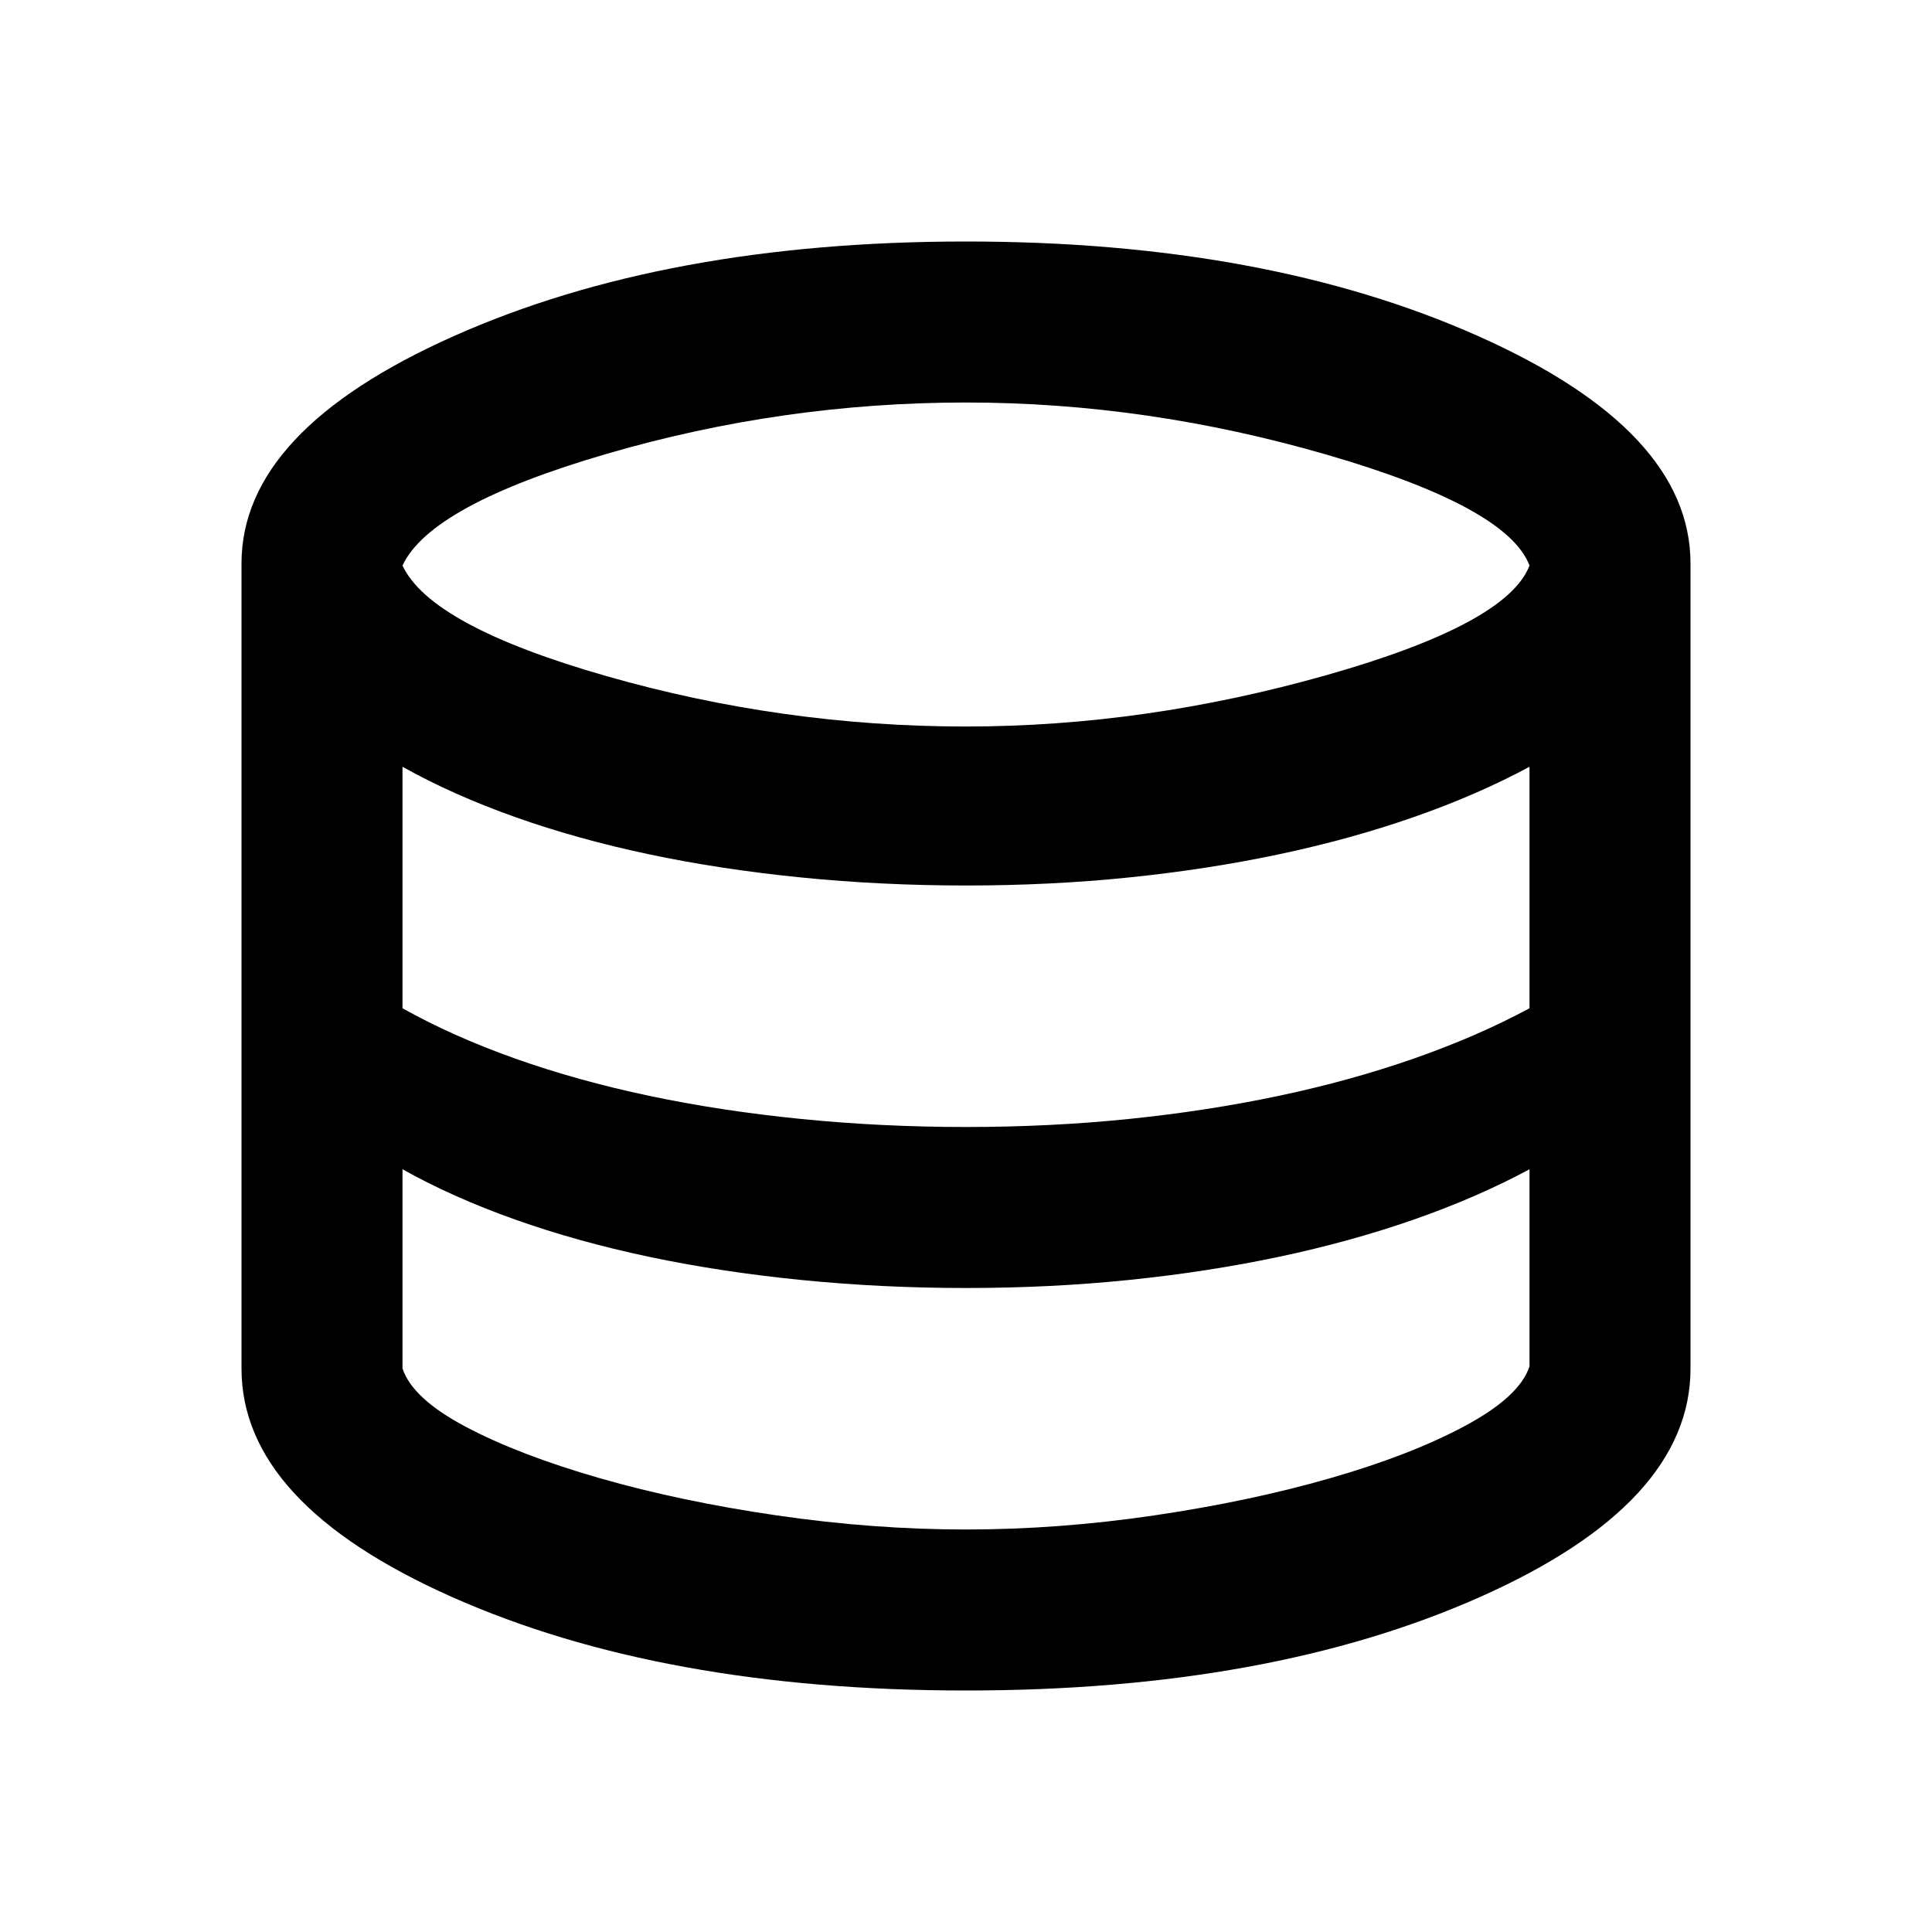
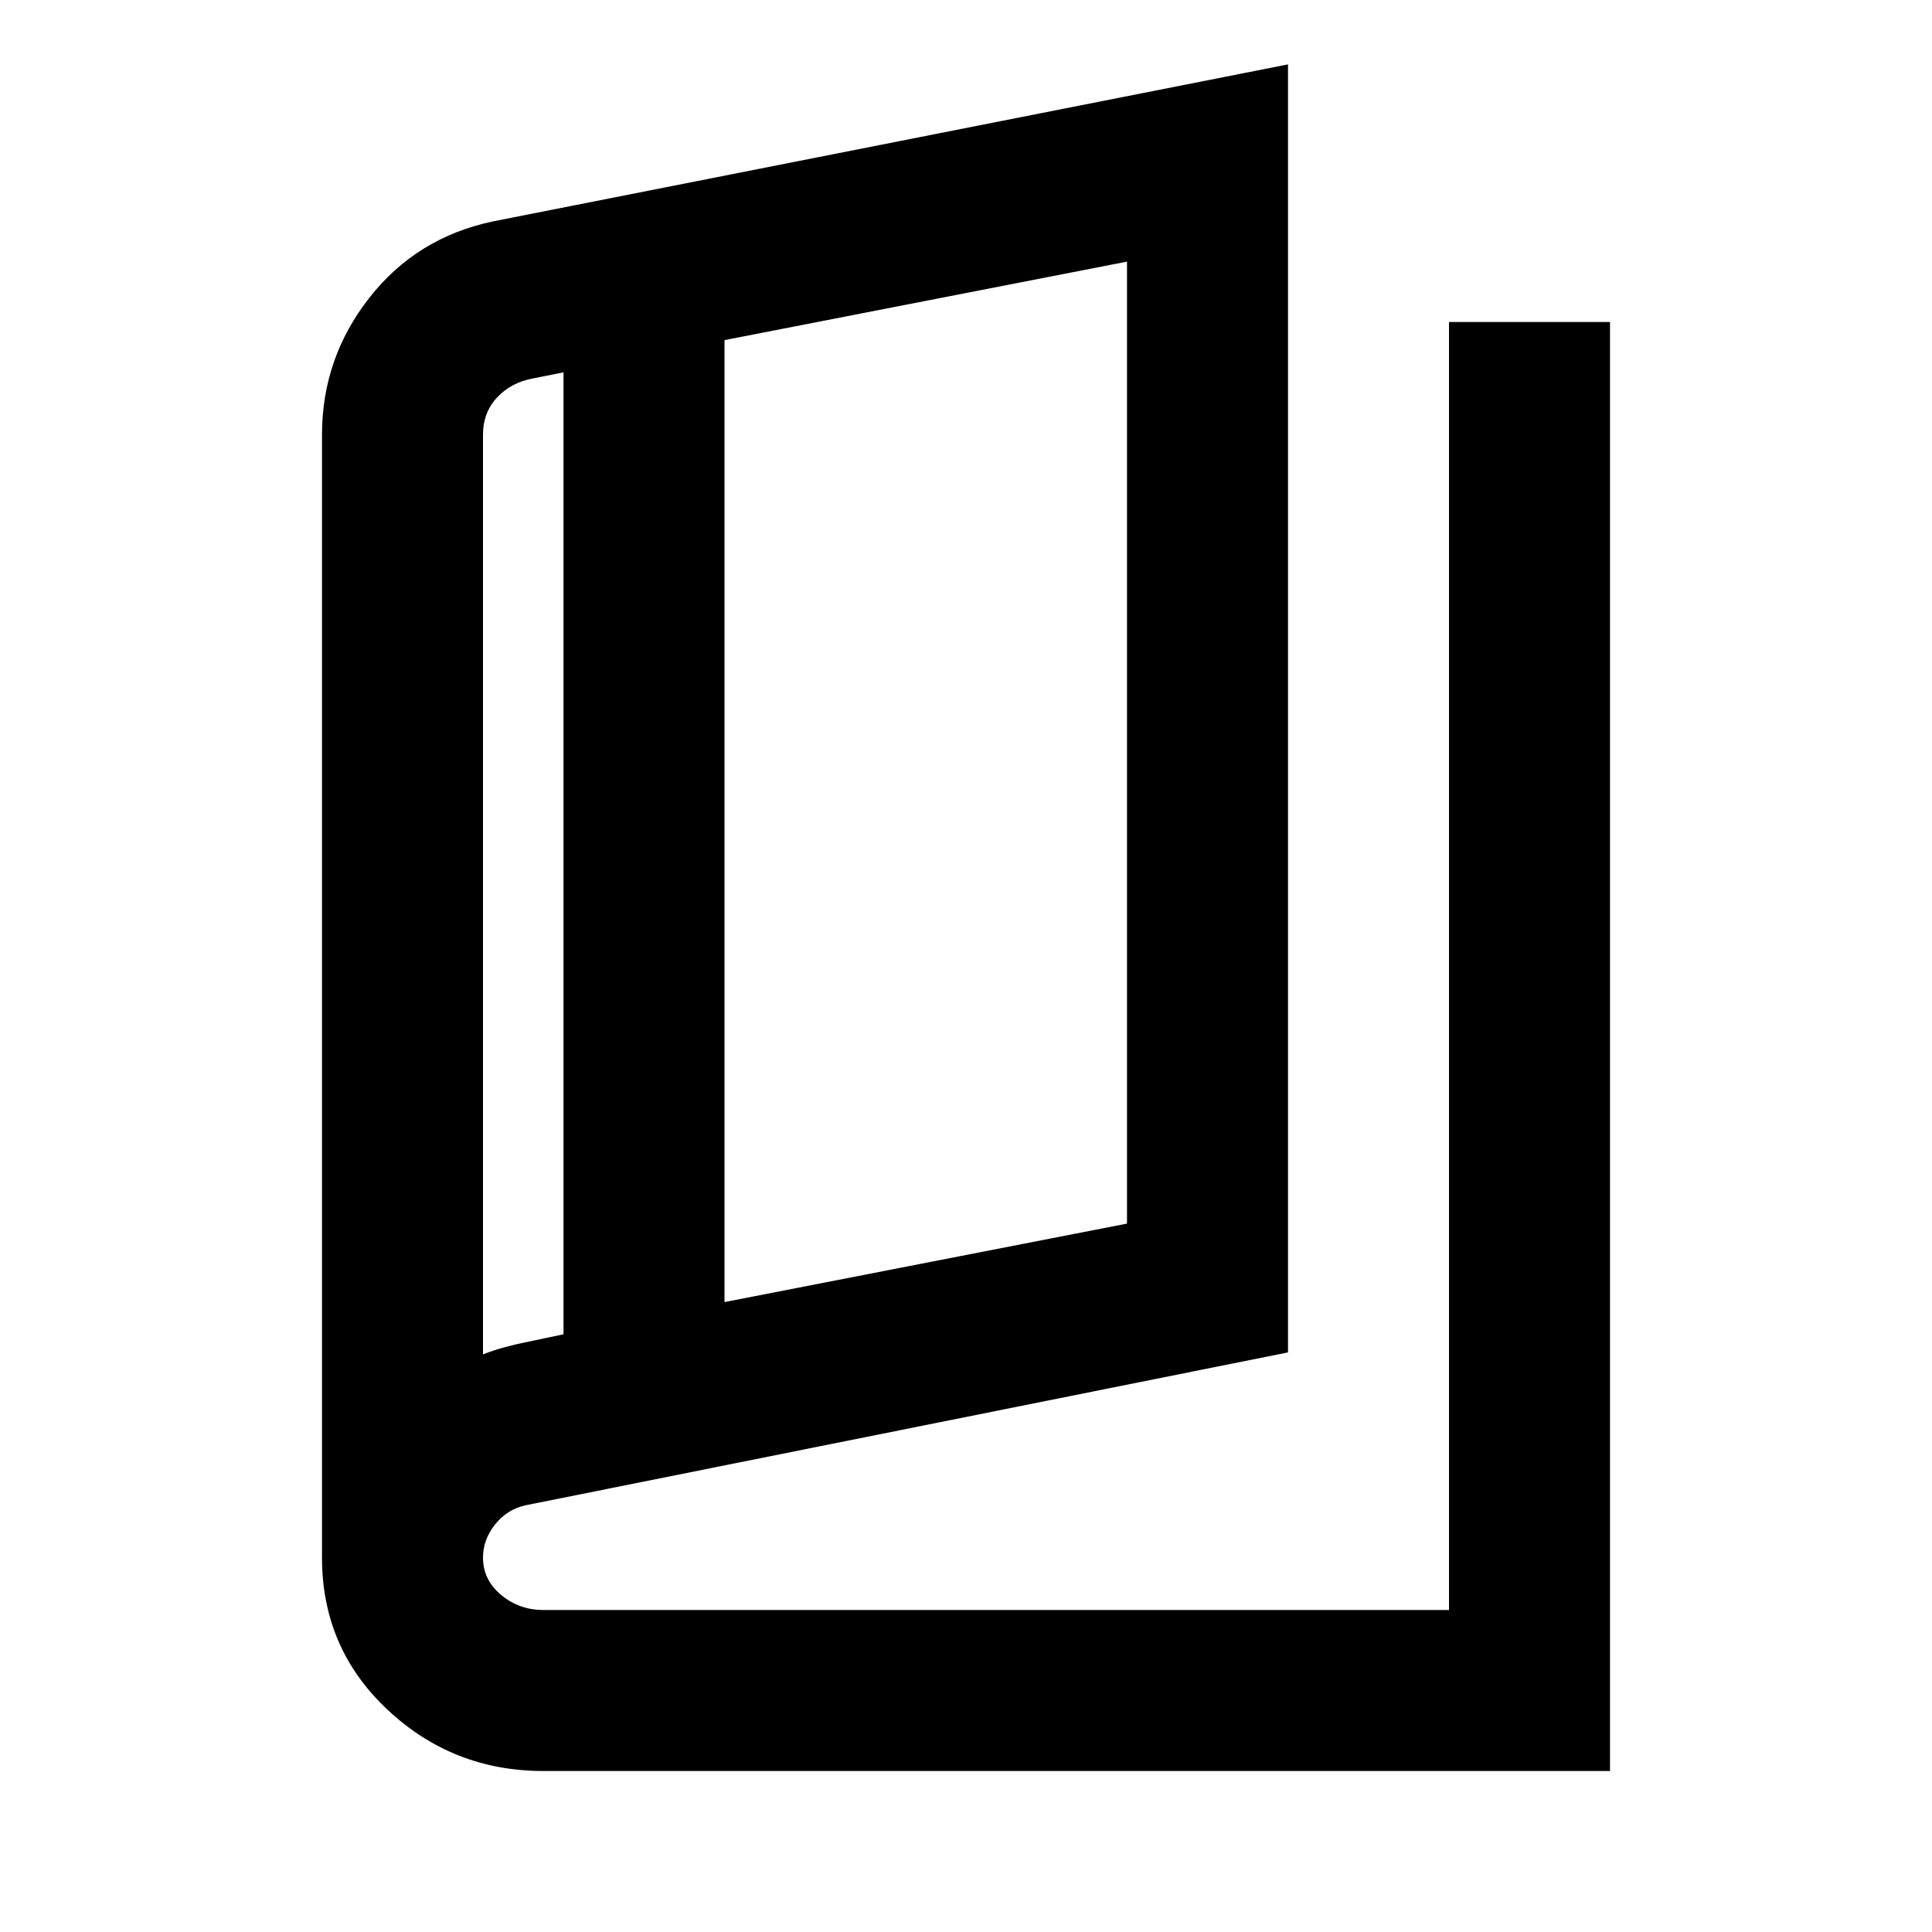
<svg xmlns="http://www.w3.org/2000/svg" viewBox="0 -960 960 960">
-   <path d="M480-120q-151 0-255.5-46.5T120-280v-400q0-66 105.5-113T480-840q149 0 254.5 47T840-680v400q0 67-104.5 113.5T480-120Zm0-479q89 0 179-25.5T760-679q-11-29-100.5-55T480-760q-91 0-178.5 25.5T200-679q14 30 101.5 55T480-599Zm0 199q42 0 81-4t74.5-11.5q35.5-7.5 67-18.5t57.5-25v-120q-26 14-57.5 25t-67 18.5Q600-528 561-524t-81 4q-42 0-82-4t-75.5-11.5Q287-543 256-554t-56-25v120q25 14 56 25t66.5 18.5Q358-408 398-404t82 4Zm0 200q46 0 93.5-7t87.5-18.5q40-11.5 67-26t32-29.5v-98q-26 14-57.5 25t-67 18.5Q600-328 561-324t-81 4q-42 0-82-4t-75.5-11.5Q287-343 256-354t-56-25v99q5 15 31.5 29t66.5 25.5q40 11.5 88 18.5t94 7Z" />
+   <path d="M270-80q-45 0-77.5-30.5T160-186v-558q0-38 23.5-68t61.5-38l395-78v640l-379 76q-9 2-15 9.5t-6 16.5q0 11 9 18.5t21 7.5h450v-640h80v720H270Zm90-233 200-39v-478l-200 39v478Zm-80 16v-478l-15 3q-11 2-18 9.5t-7 18.5v457q5-2 10.5-3.5T261-293l19-4Zm-40-472v482-482Z" />
</svg>
